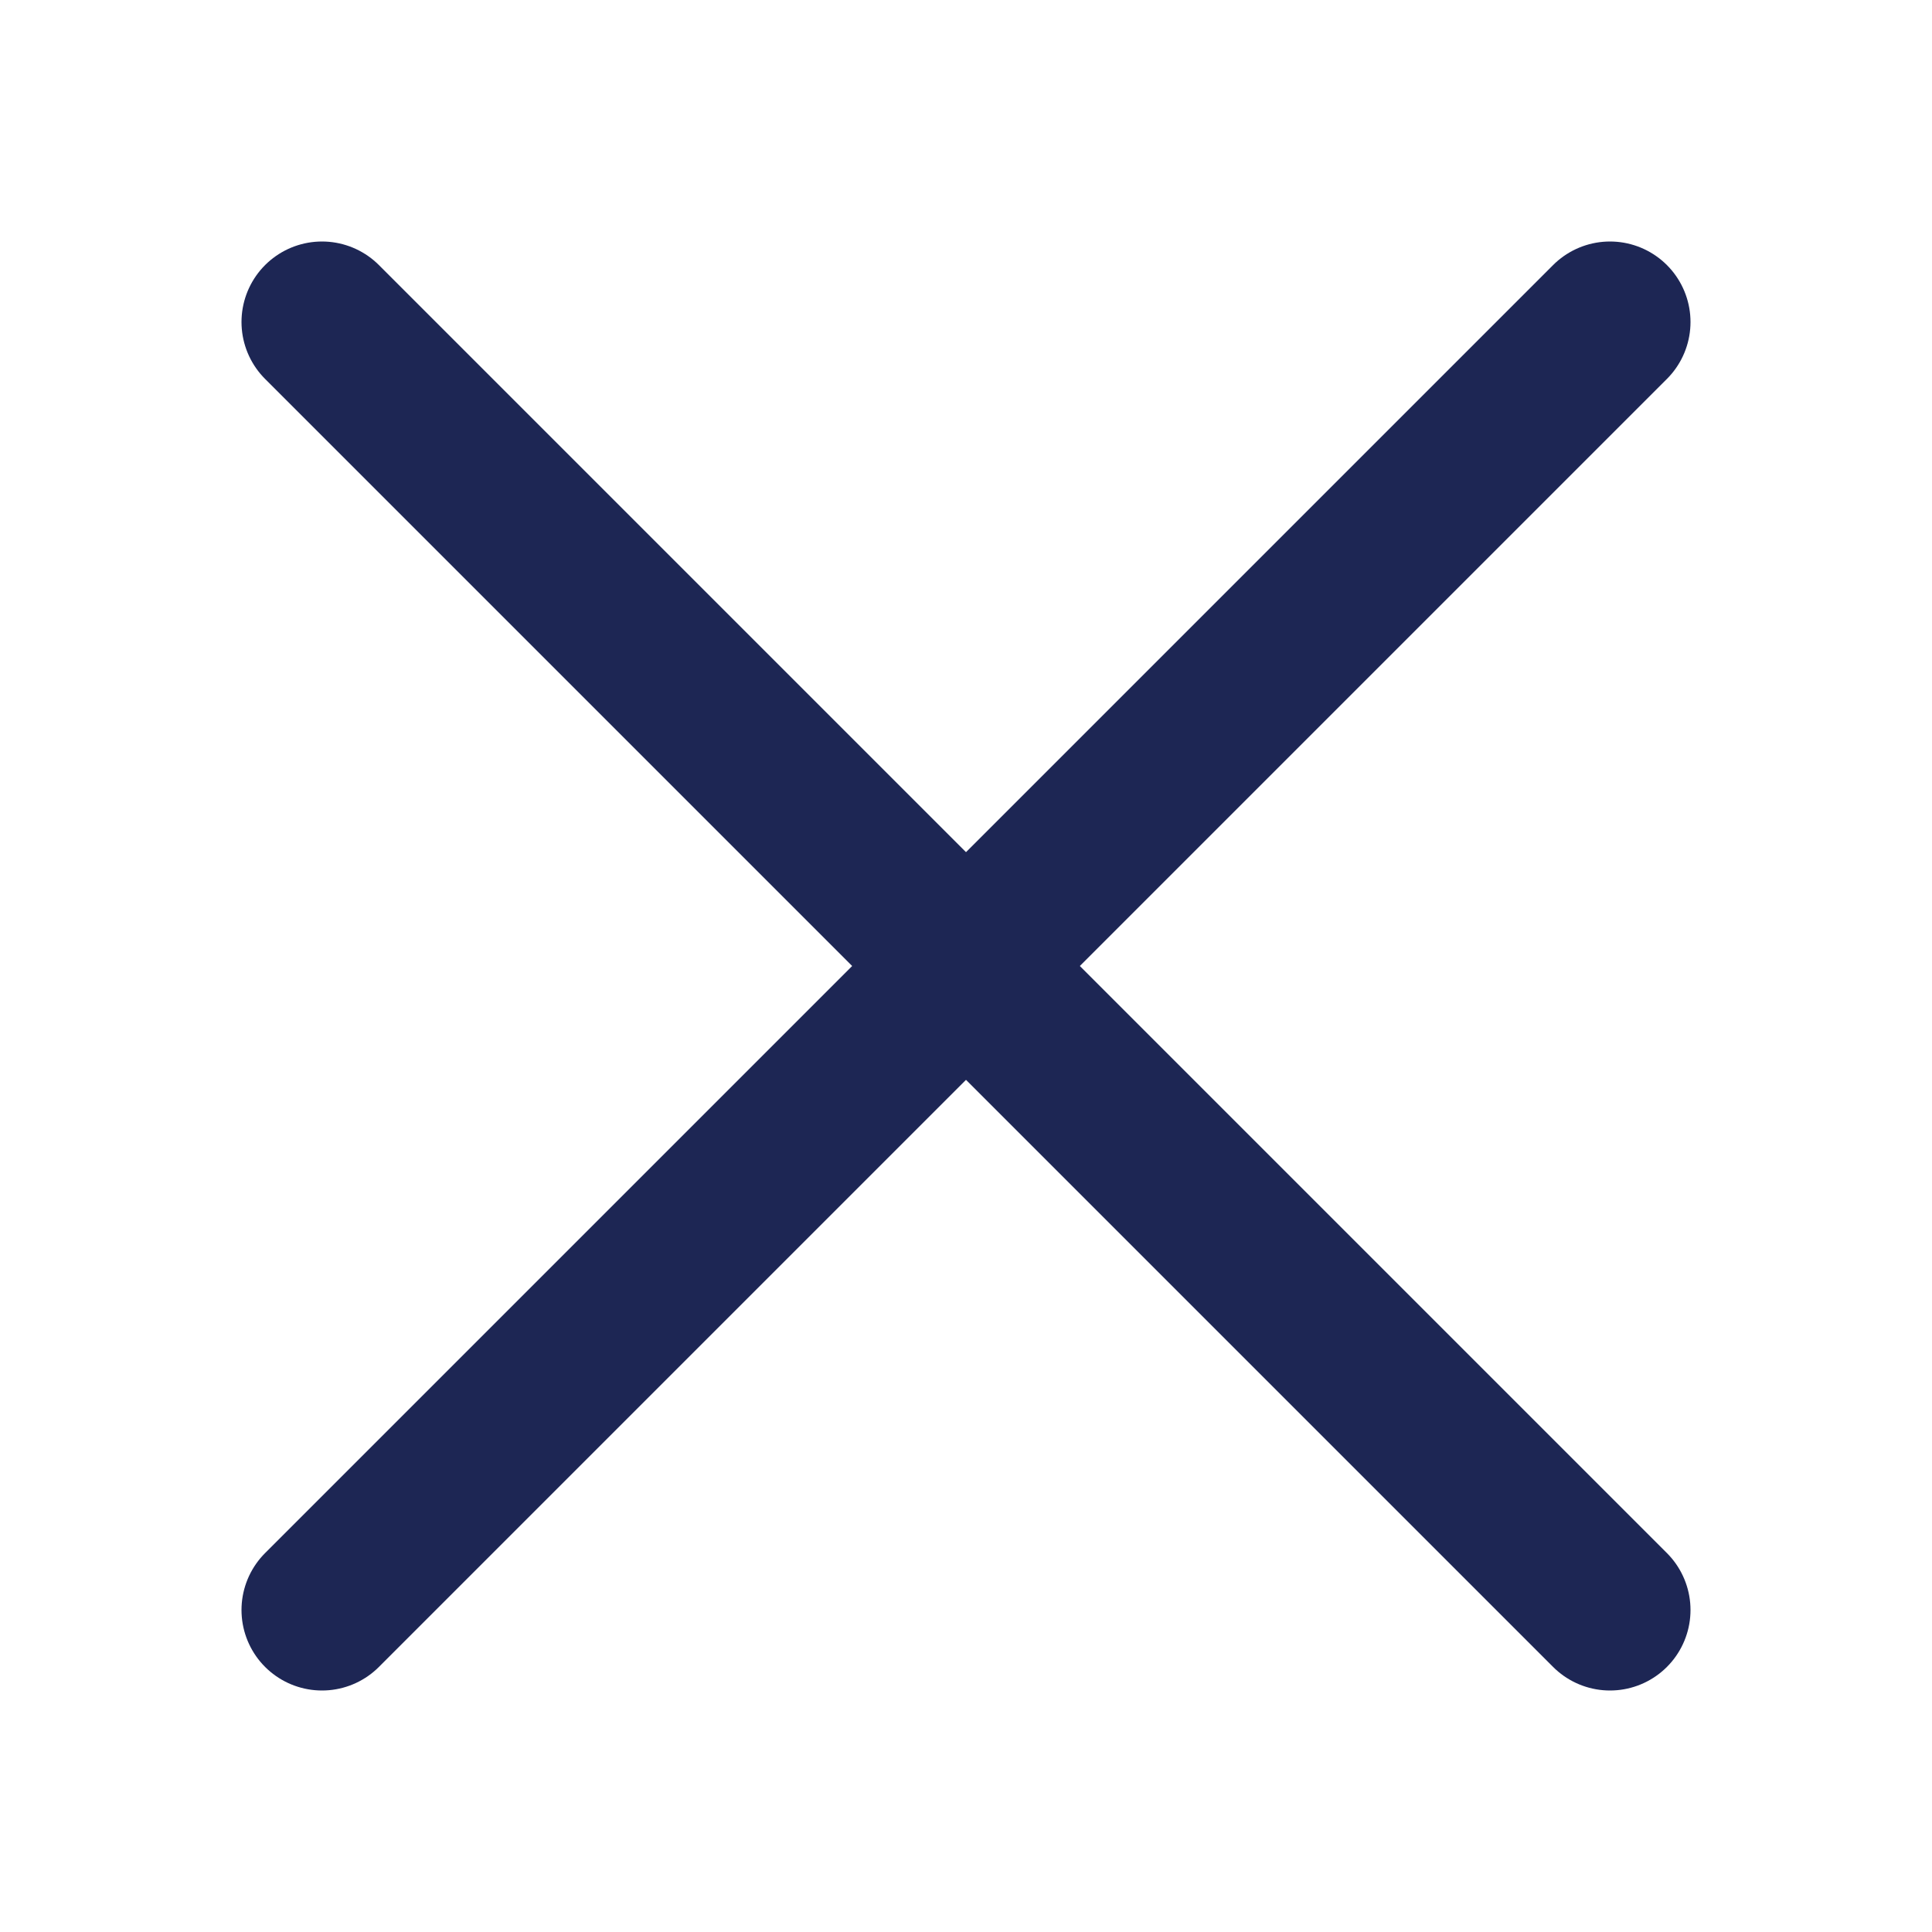
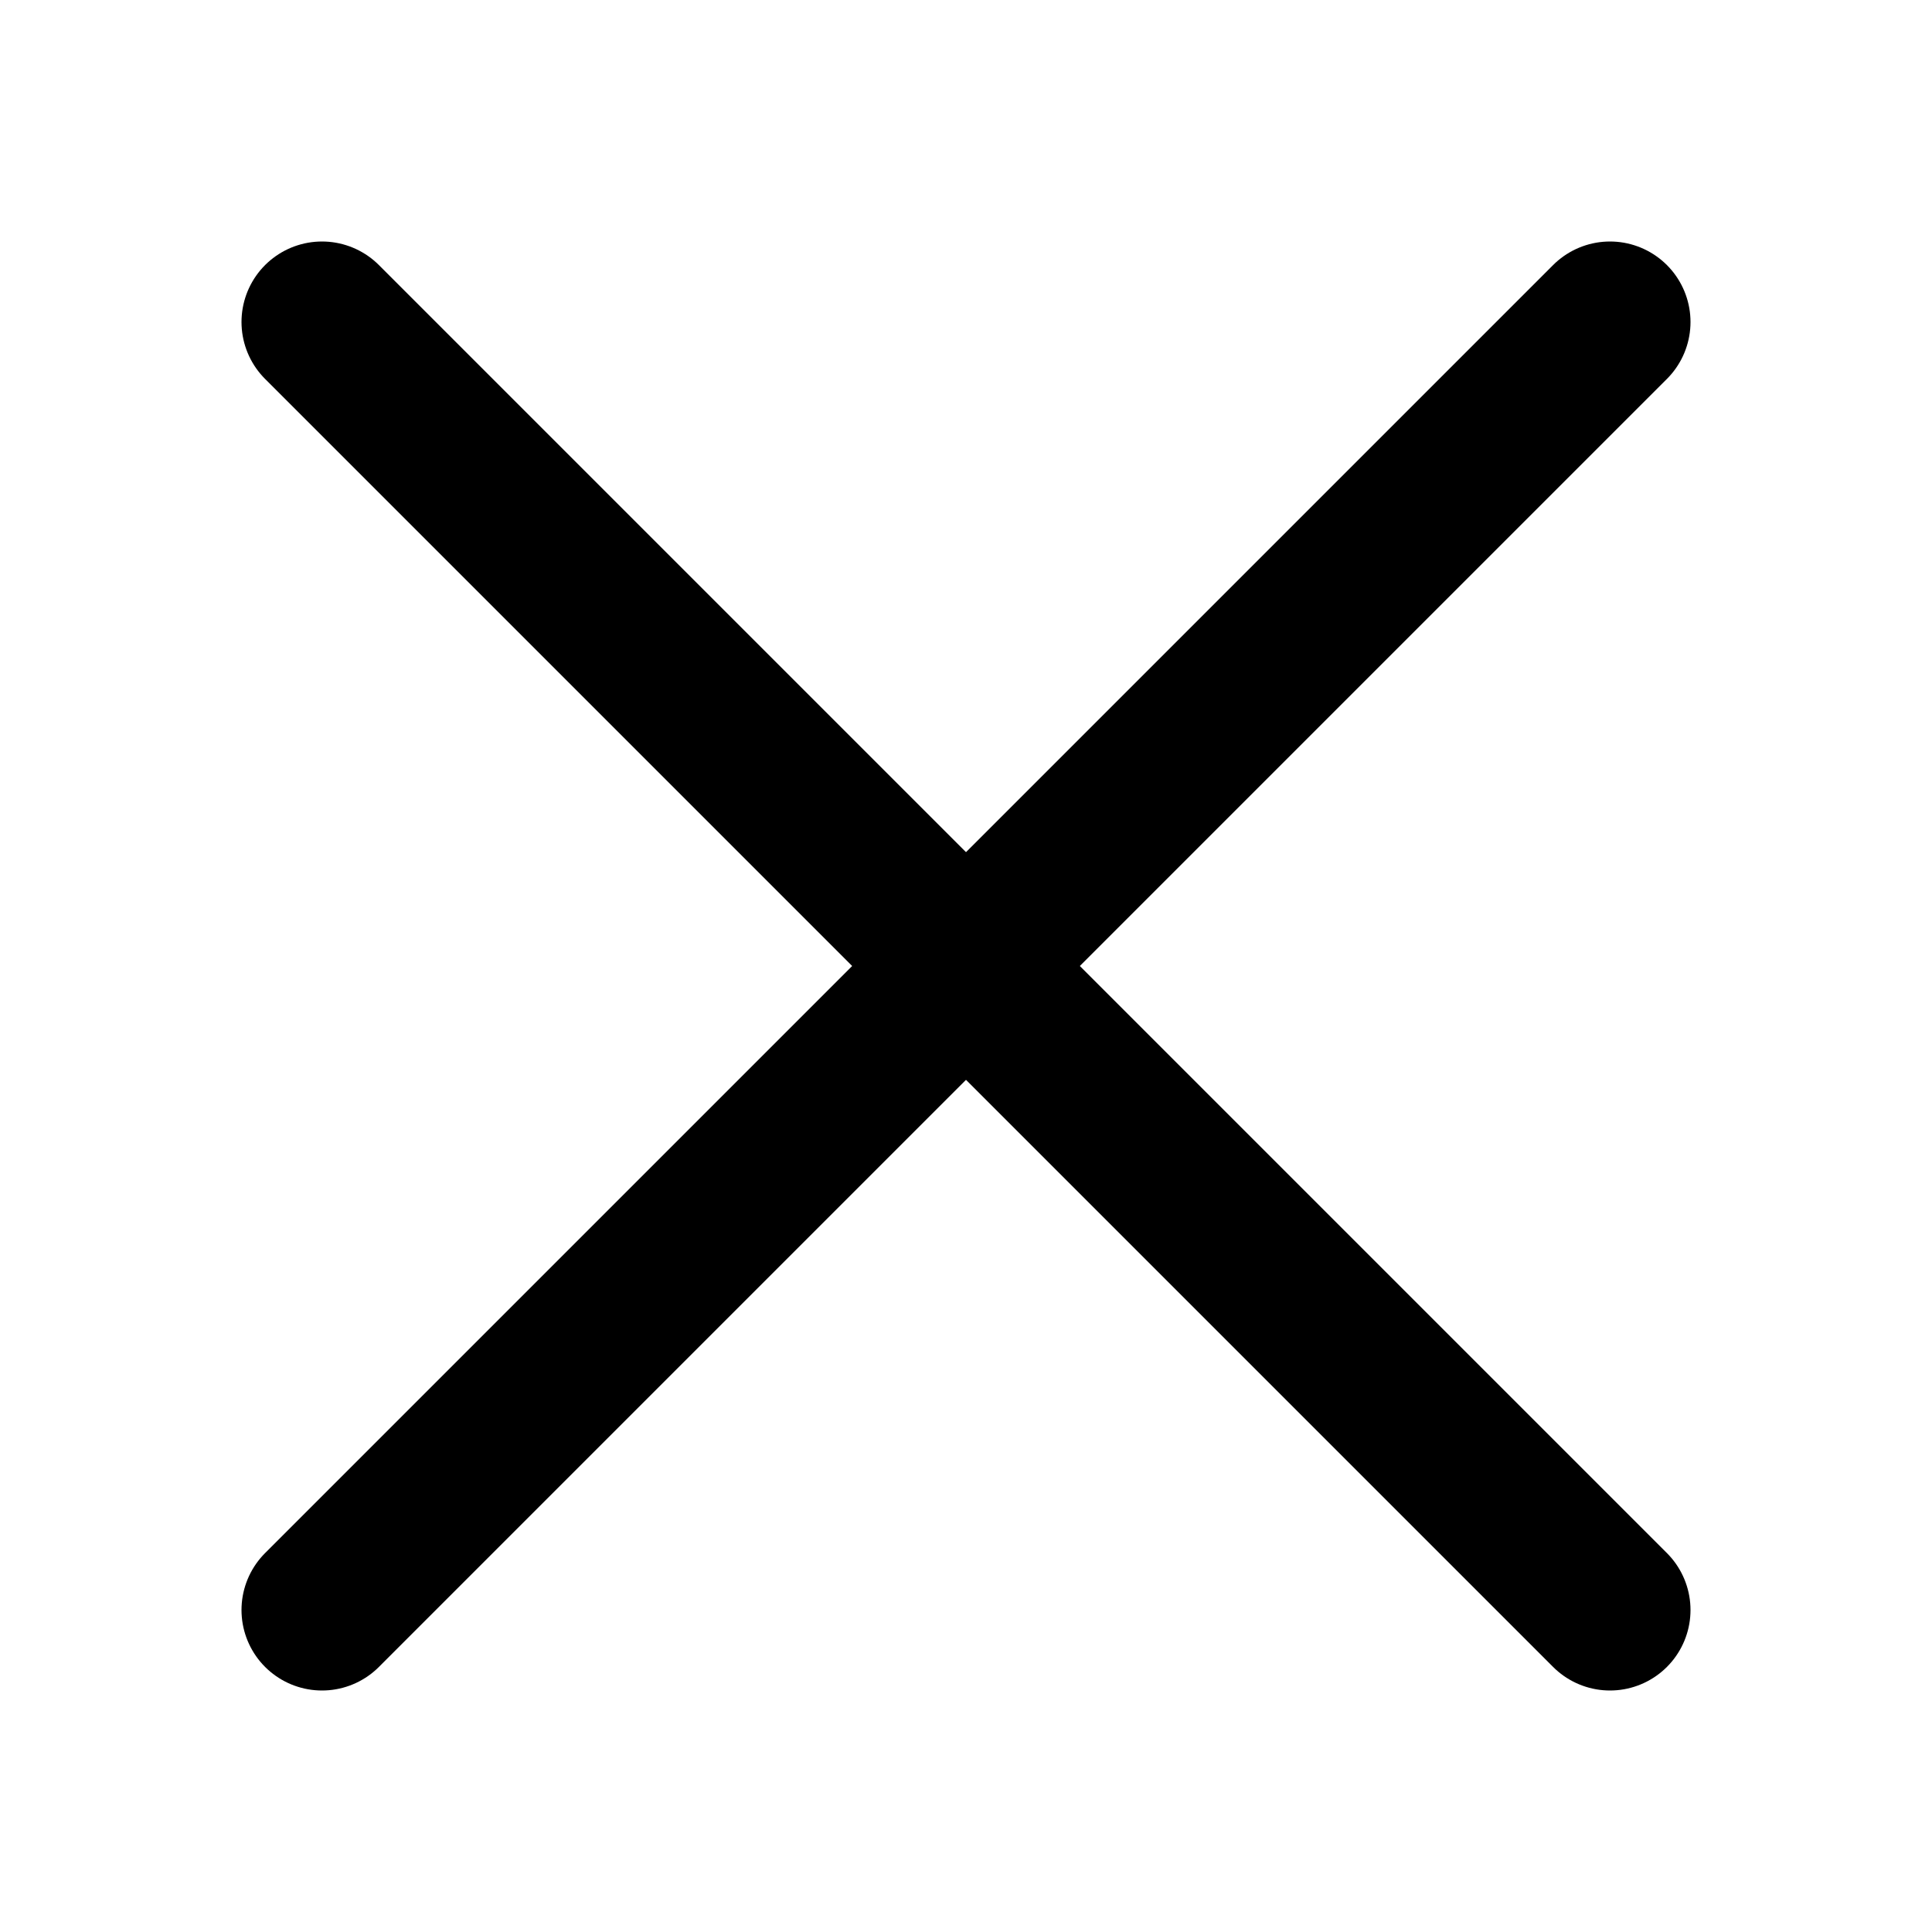
<svg xmlns="http://www.w3.org/2000/svg" width="24" height="24" viewBox="0 0 24 24" fill="none">
-   <path d="M4 4L20 20" stroke="#1D2654" stroke-width="2" stroke-linecap="round" stroke-linejoin="round" />
-   <path d="M20 4L4 20" stroke="#1D2654" stroke-width="2" stroke-linecap="round" stroke-linejoin="round" />
+   <path d="M4 4L20 20" stroke="currentColor" stroke-width="2" stroke-linecap="round" stroke-linejoin="round" />
+   <path d="M20 4L4 20" stroke="currentColor" stroke-width="2" stroke-linecap="round" stroke-linejoin="round" />
</svg>
